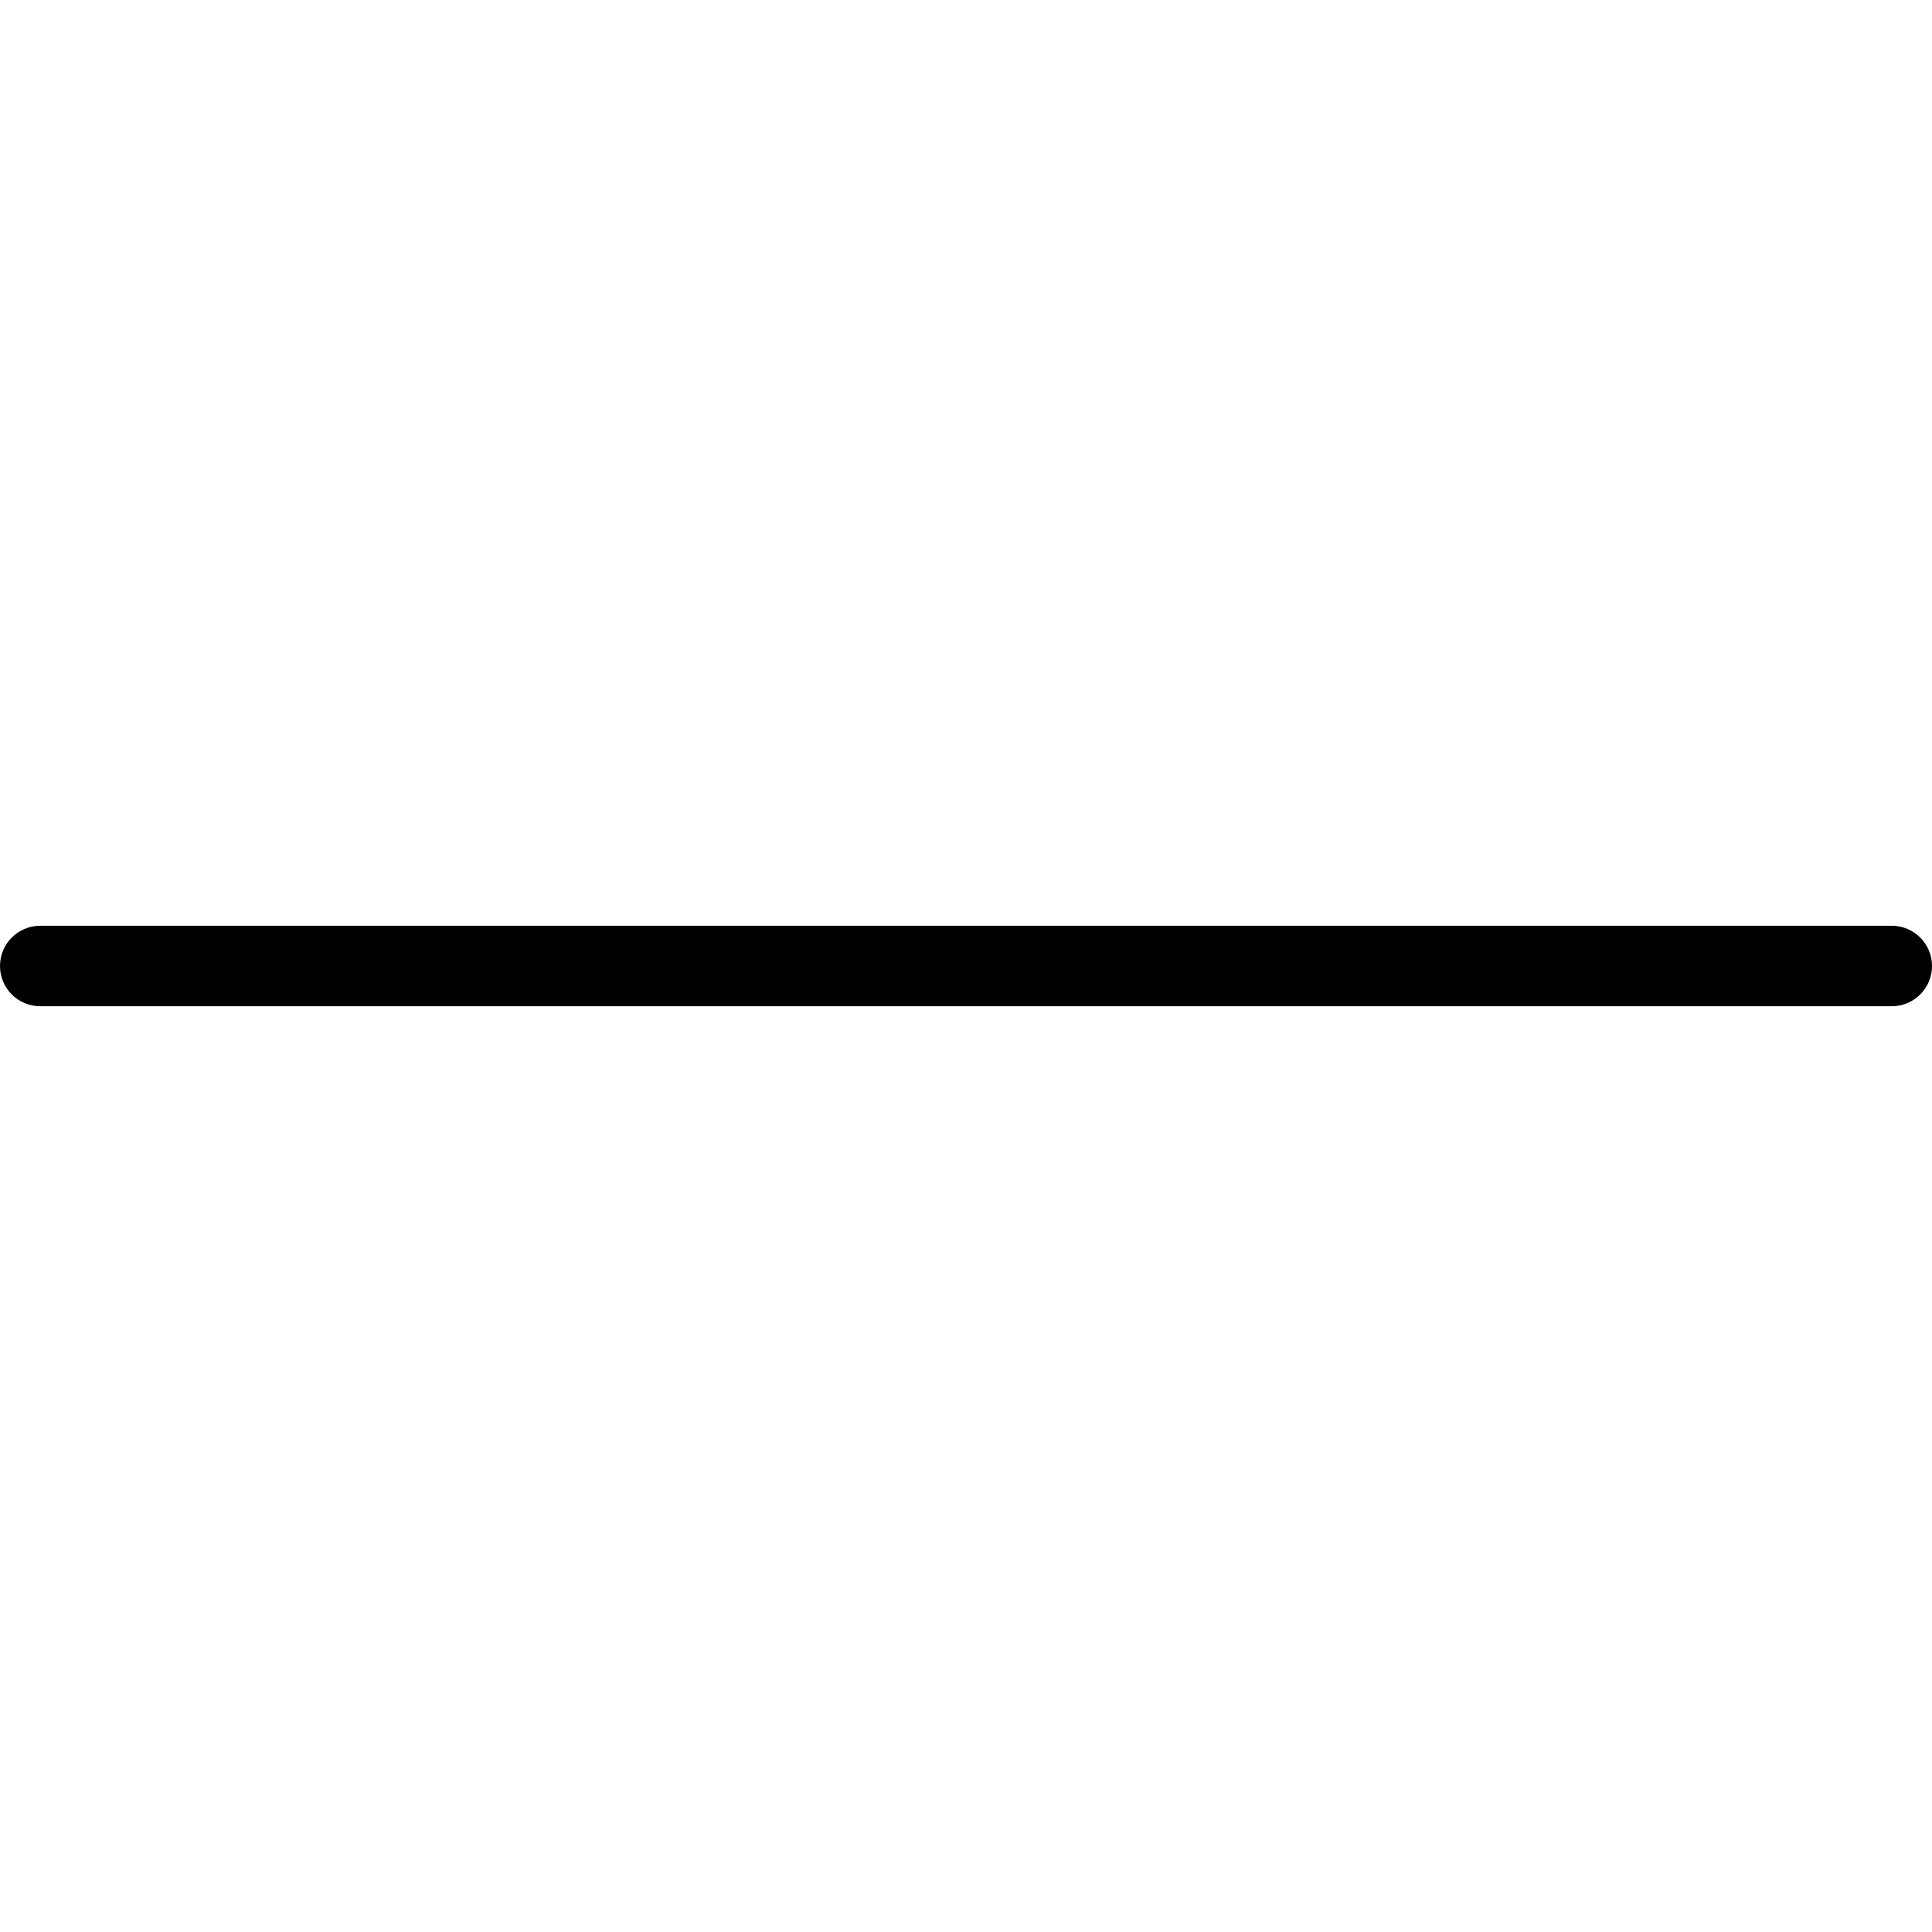
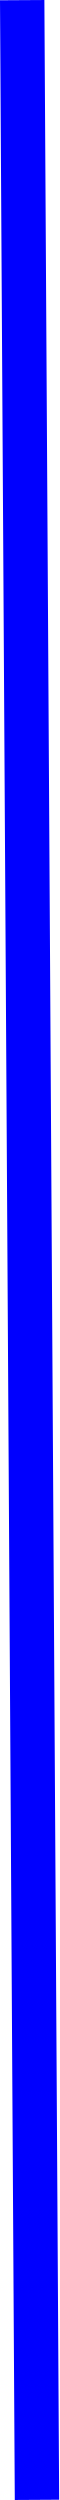
- <svg xmlns="http://www.w3.org/2000/svg" version="1.1" id="Layer_1" x="0px" y="0px" viewBox="0 0 512 512" style="enable-background:new 0 0 512 512;" xml:space="preserve">
-   <g>
-     <g>
-       <path d="M501.333,245.333H10.667C4.776,245.333,0,250.109,0,256c0,5.891,4.776,10.667,10.667,10.667h490.667    c5.891,0,10.667-4.776,10.667-10.667C512,250.109,507.224,245.333,501.333,245.333z" />
+ <svg xmlns="http://www.w3.org/2000/svg" viewBox="0 0 4 169.02">
+   <defs>
+     <style>.cls-1{fill:none;stroke:#0000fe;stroke-miterlimit:10;stroke-width:3px;}.cls-2{fill:#0000fe;}</style>
+   </defs>
+   <g id="Laag_2" data-name="Laag 2">
+     <g id="Laag_1-2" data-name="Laag 1">
+       <line class="cls-1" x1="1.5" y1="0.01" x2="2.5" y2="169.01" />
+       <line class="cls-2" x1="1.5" y1="0.01" x2="2.5" y2="169.01" />
    </g>
  </g>
-   <g>
- </g>
-   <g>
- </g>
-   <g>
- </g>
-   <g>
- </g>
-   <g>
- </g>
-   <g>
- </g>
-   <g>
- </g>
-   <g>
- </g>
-   <g>
- </g>
-   <g>
- </g>
-   <g>
- </g>
-   <g>
- </g>
-   <g>
- </g>
-   <g>
- </g>
-   <g>
- </g>
</svg>
